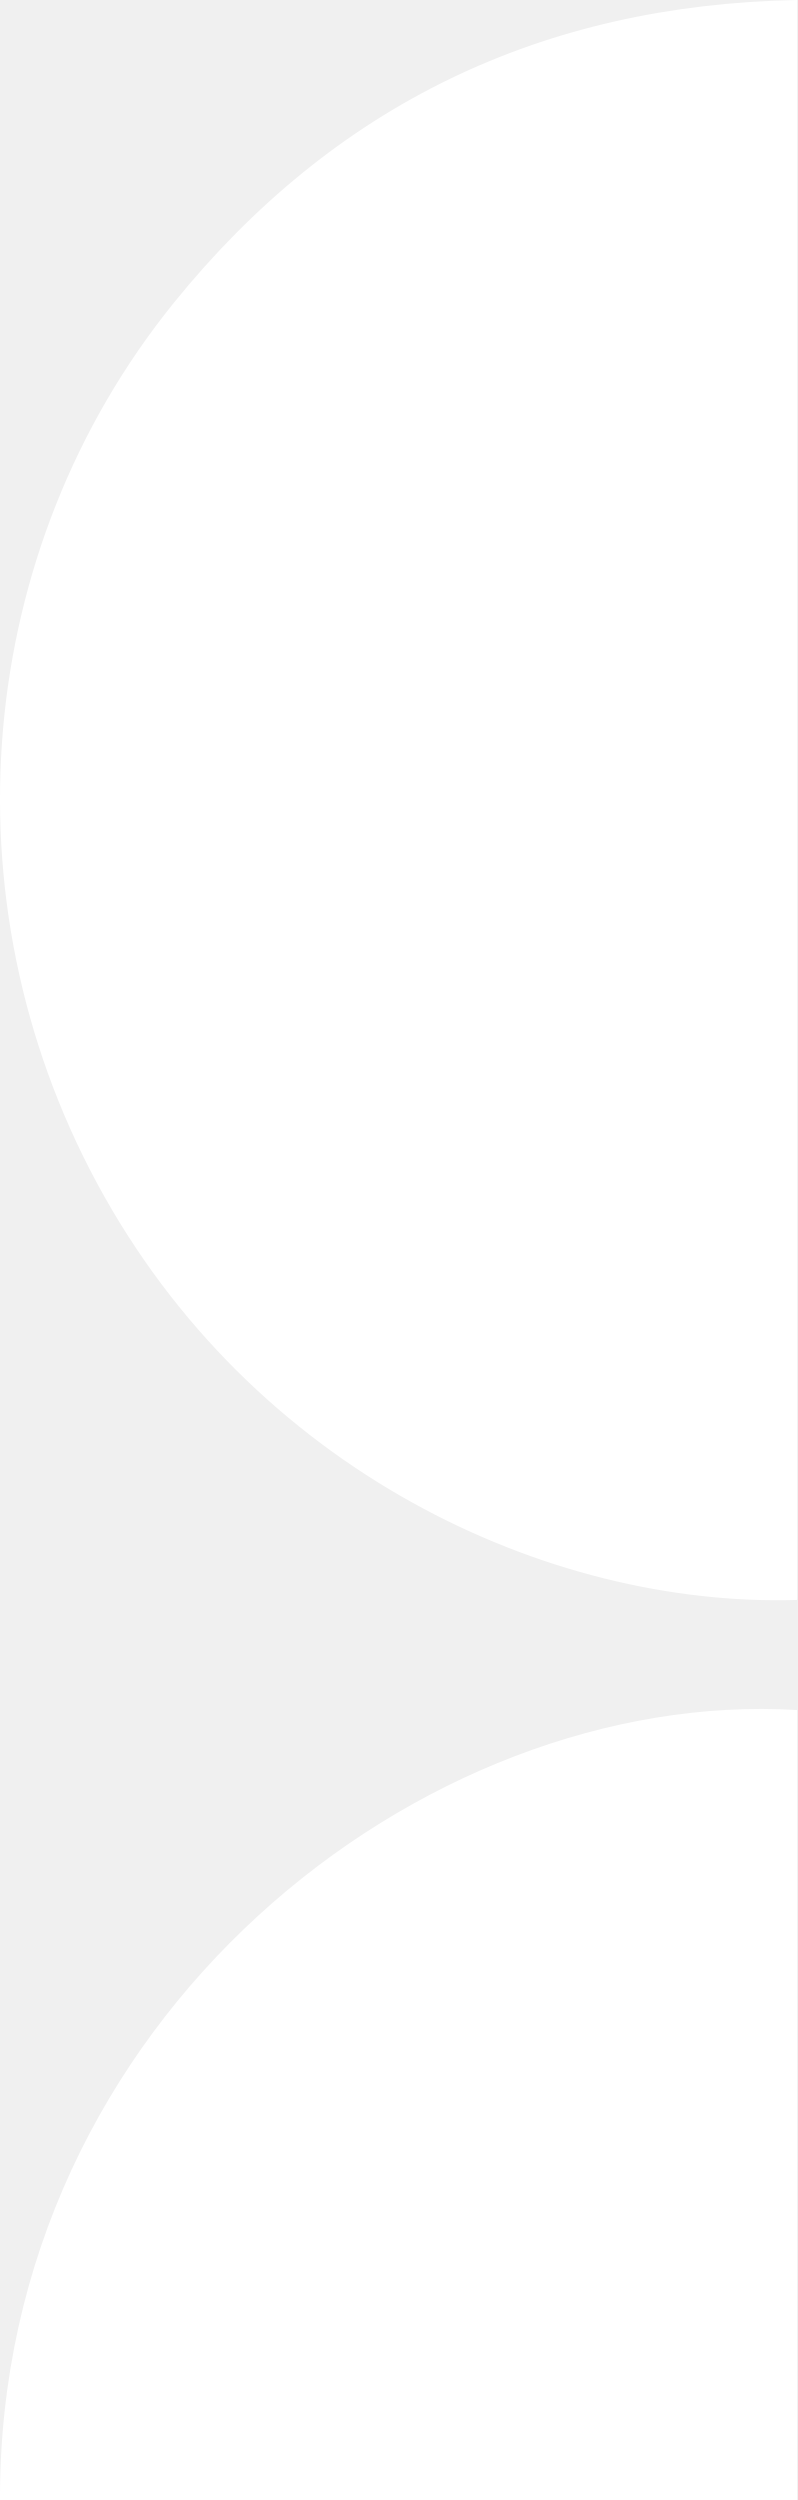
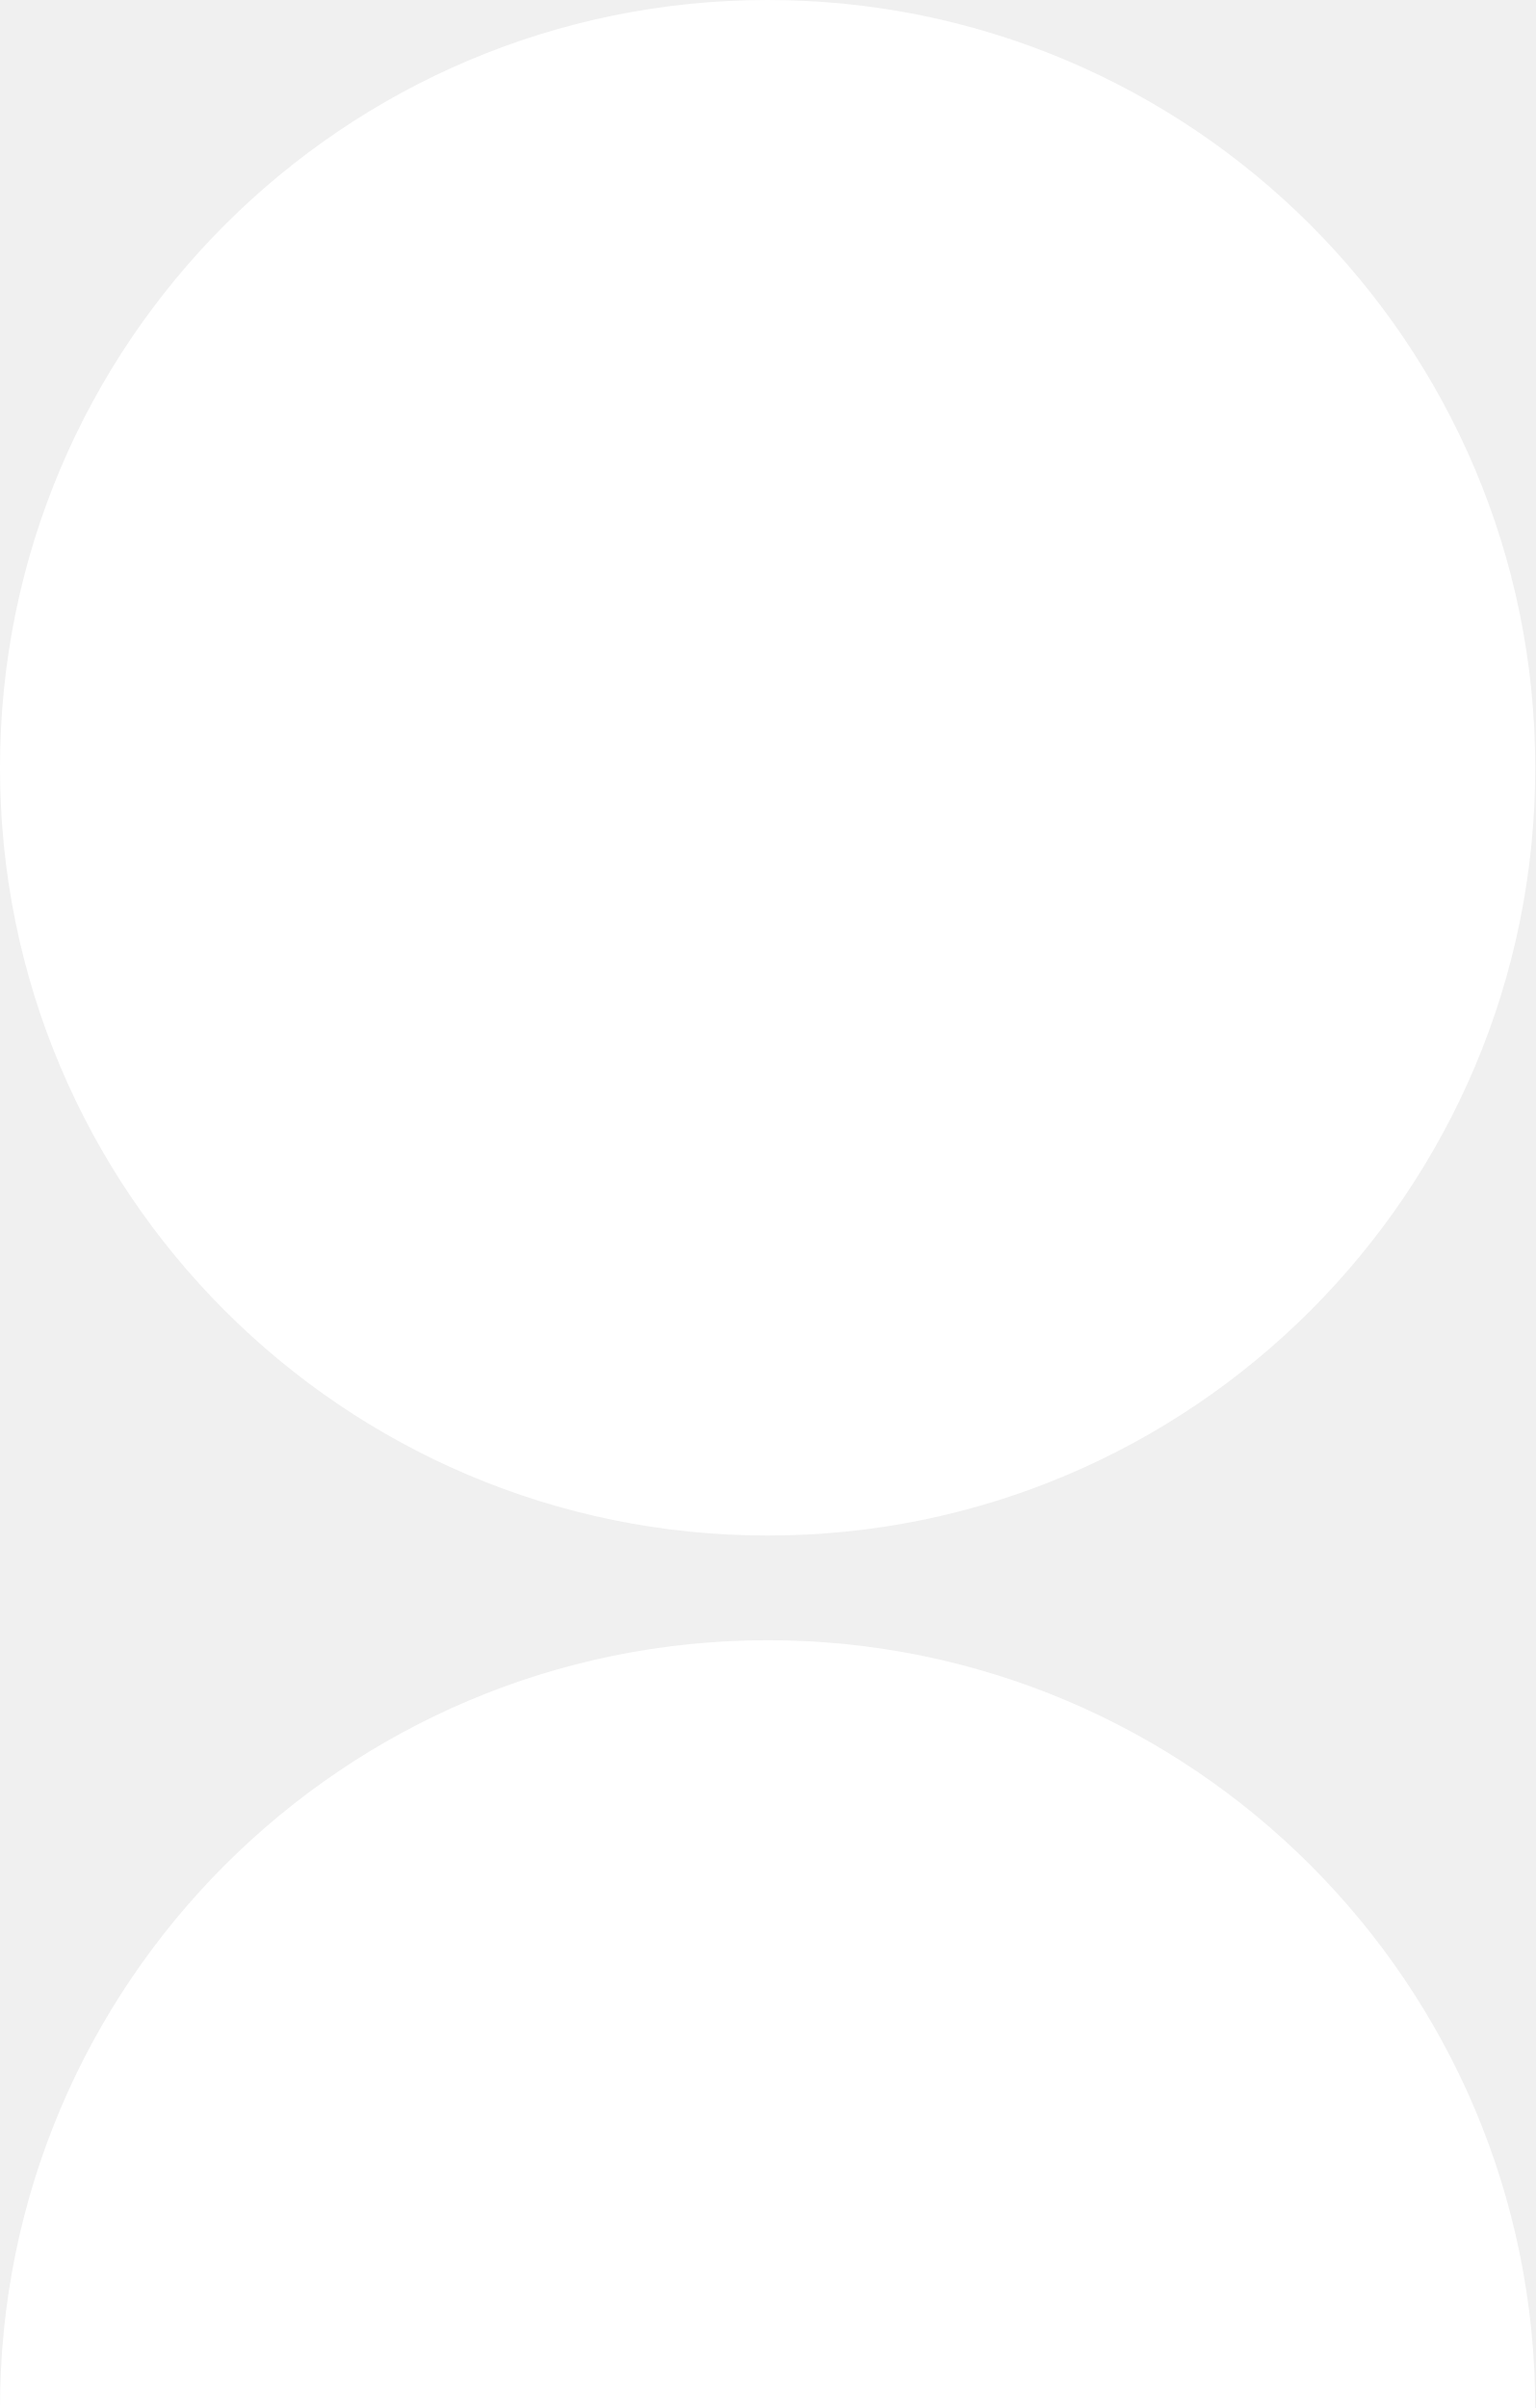
- <svg xmlns="http://www.w3.org/2000/svg" width="132" height="414" viewBox="0 0 132 414" fill="none">
-   <path d="M132 264.95C132 176.747 132 88.864 132 0C89.704 0.801 55.295 17.358 28.782 50.153C-4.295 91.066 -9.297 148.827 16.032 195.877C41.67 243.508 90.679 266.212 132 264.95Z" fill="white" />
-   <path d="M0.001 414C44.11 414 87.9 414 132 414C132 370.23 132 326.7 132 283.179C70.189 279.457 -0.249 334.184 0.001 414Z" fill="white" />
+ <svg xmlns="http://www.w3.org/2000/svg" version="1.1" id="Слой_1" x="0px" y="0px" viewBox="0 0 264 414" style="enable-background:new 0 0 264 414;" xml:space="preserve">
+   <style type="text/css">
+ 	.st0{fill:#FFFFFF;}
+ </style>
+   <circle class="st0" cx="132" cy="132" r="132" />
+   <path class="st0" d="M264,414H0c0-72.9,59.1-132,132-132S264,341.1,264,414z" />
</svg>
